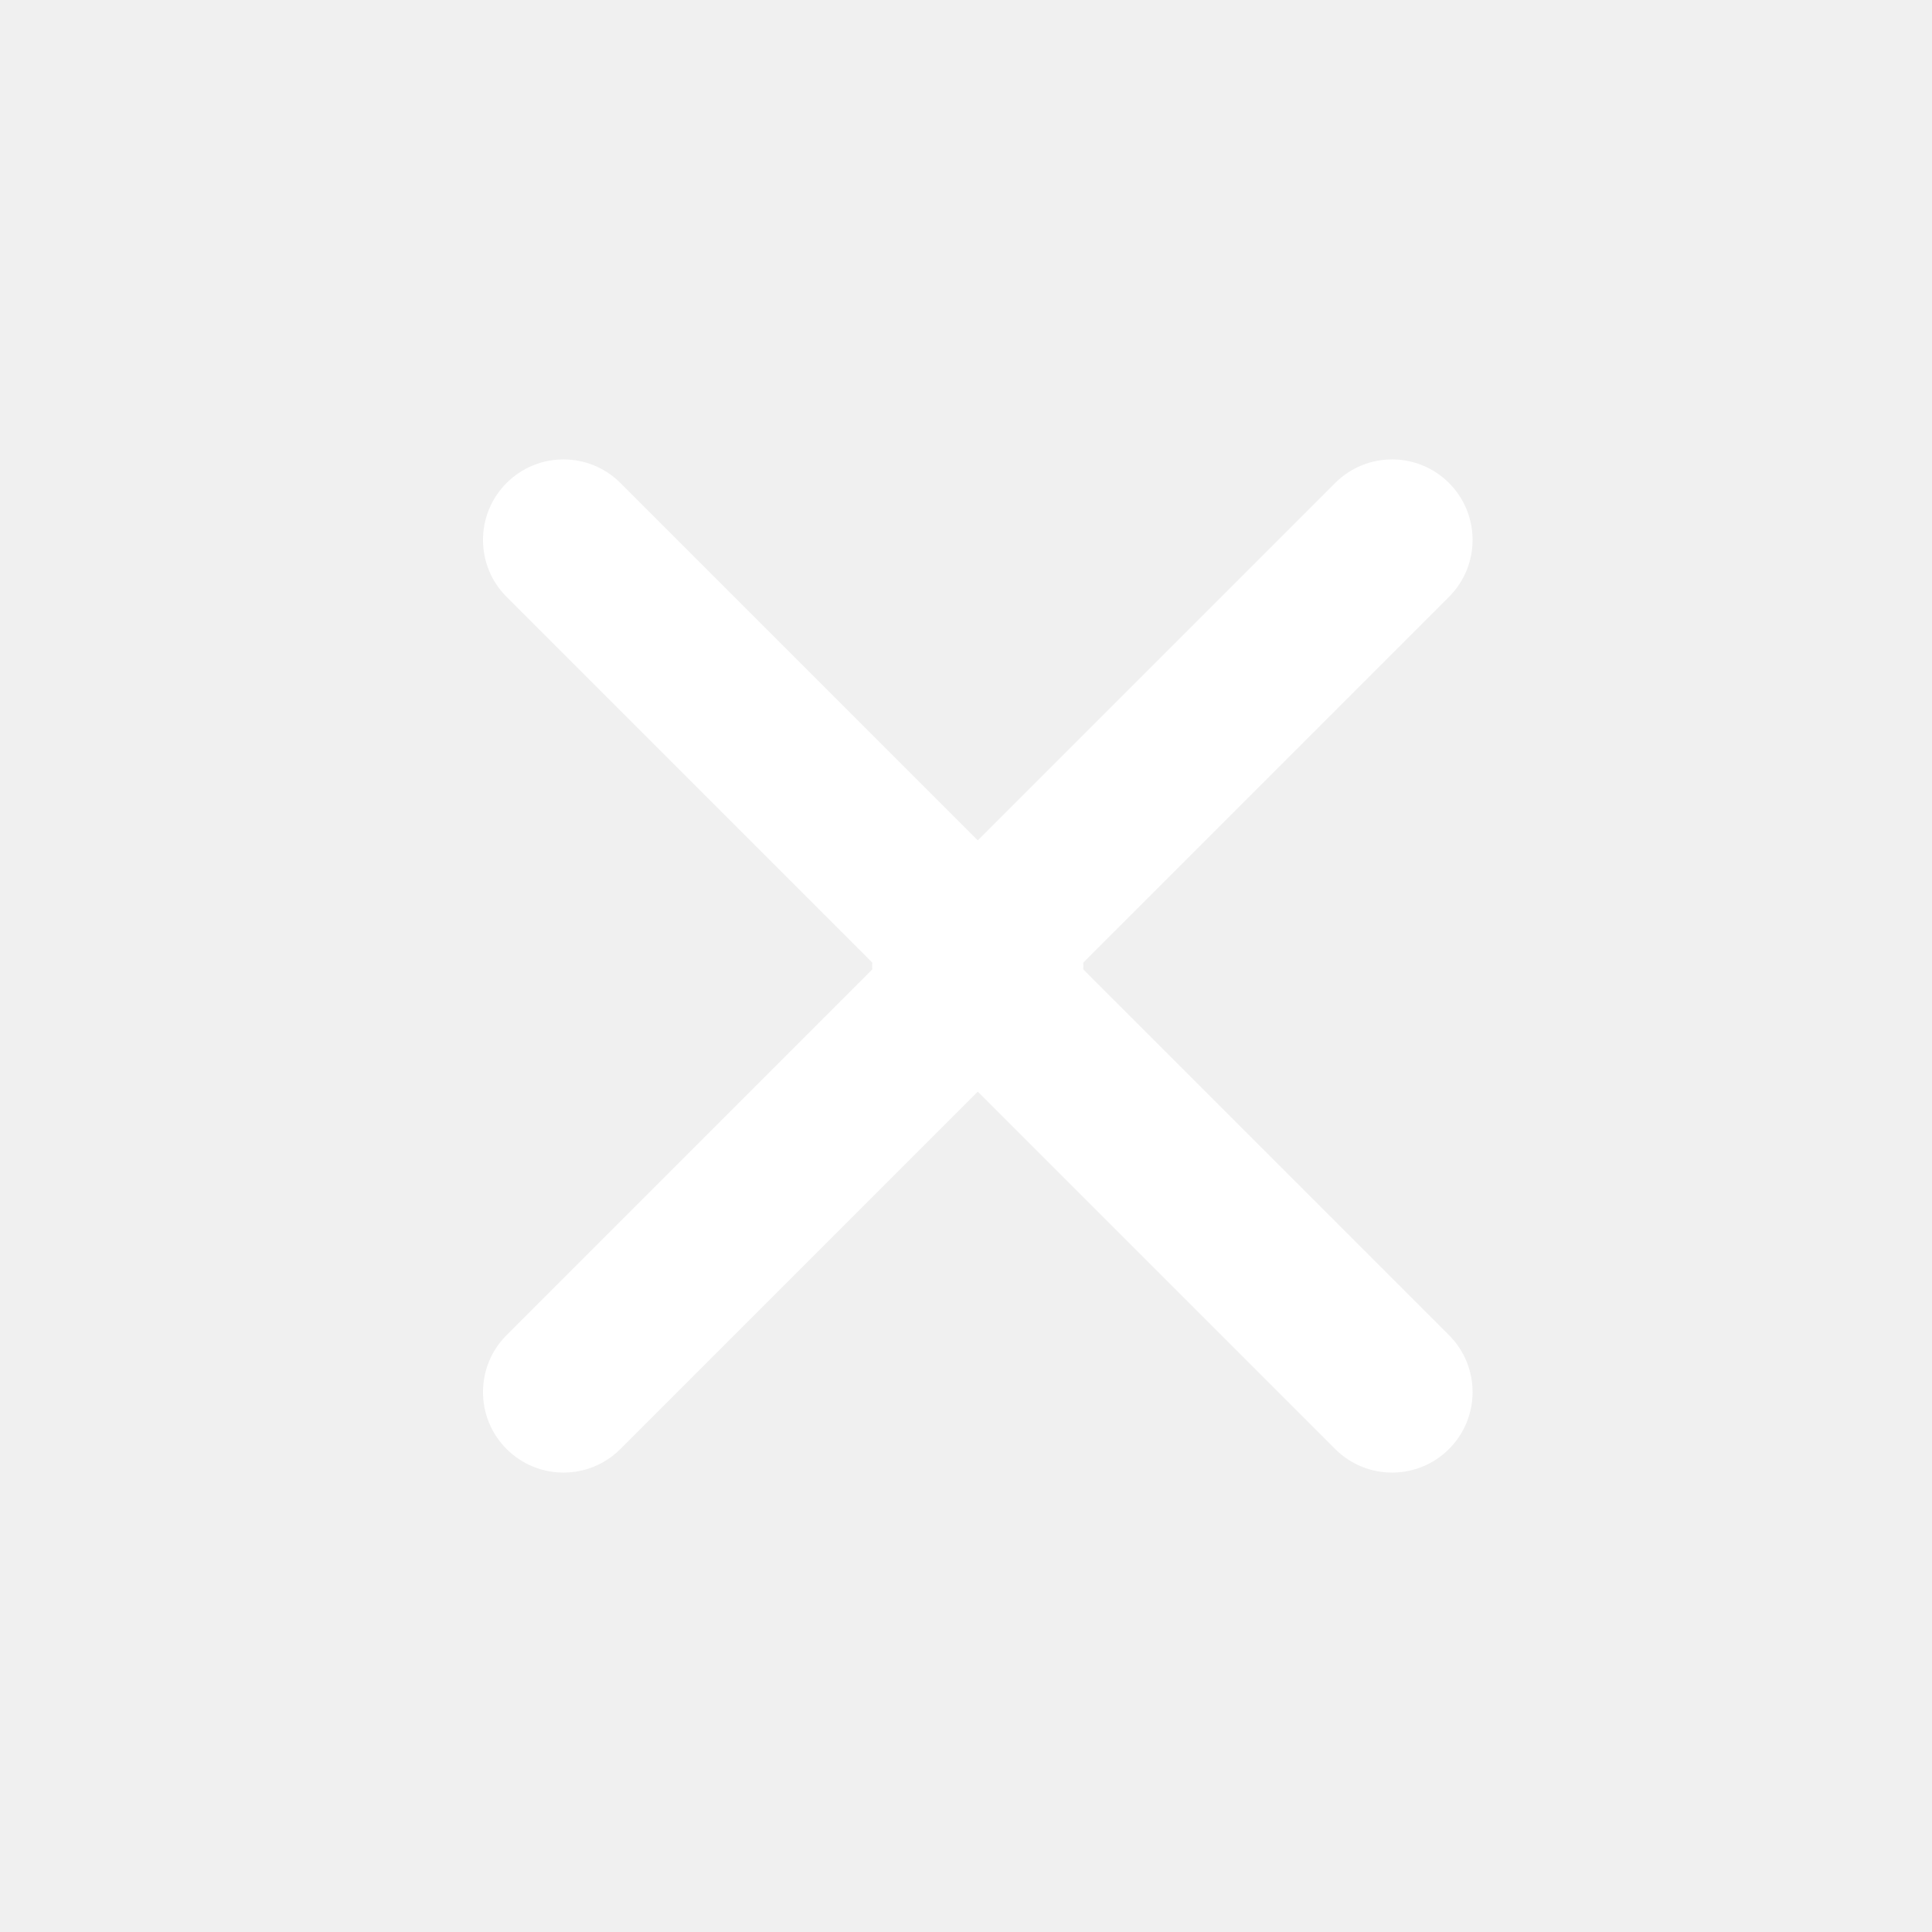
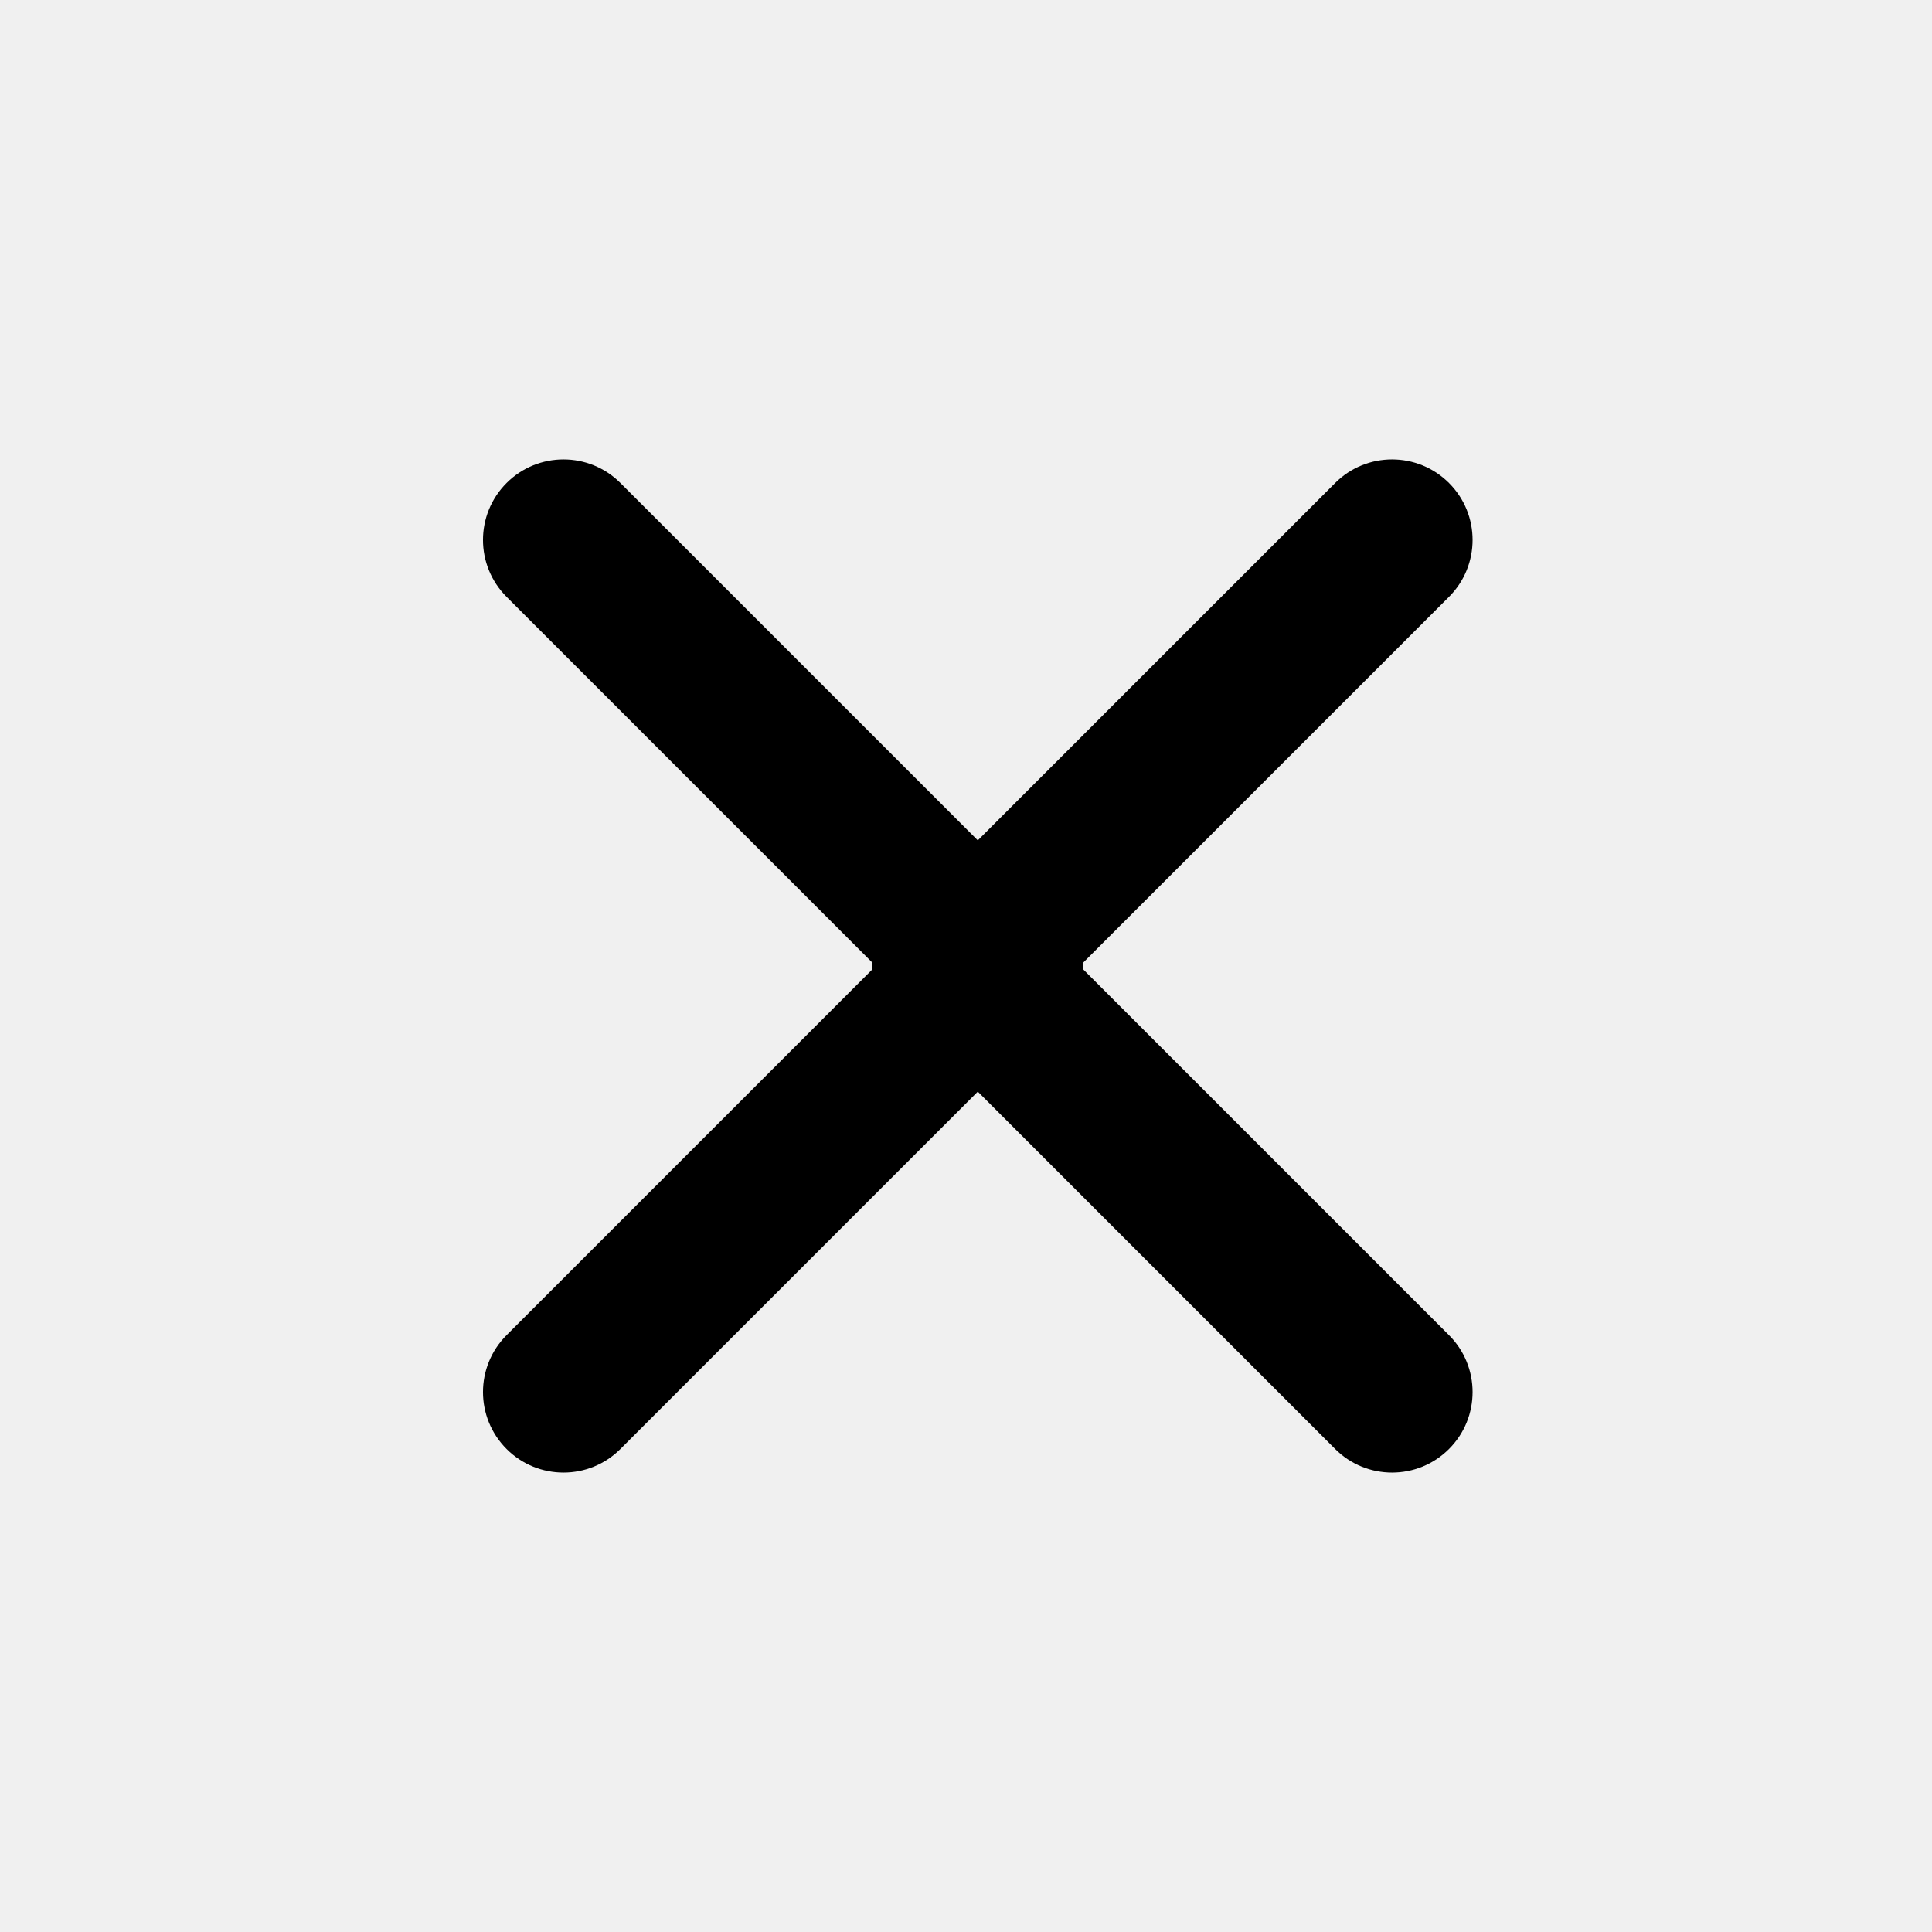
<svg xmlns="http://www.w3.org/2000/svg" width="40" height="40" viewBox="0 0 40 40" fill="none">
-   <path d="M22.357 20L30 27.643C30.651 28.294 30.651 29.349 30 30C29.349 30.651 28.294 30.651 27.643 30L18.35 20.707C17.959 20.317 17.959 19.683 18.35 19.293L27.643 10C28.294 9.349 29.349 9.349 30 10C30.651 10.651 30.651 11.706 30 12.357L22.357 20Z" fill="white" />
-   <path d="M18.131 20L10.488 27.643C9.837 28.294 9.837 29.349 10.488 30C11.139 30.651 12.194 30.651 12.845 30L22.138 20.707C22.528 20.317 22.528 19.683 22.138 19.293L12.845 10C12.194 9.349 11.139 9.349 10.488 10C9.837 10.651 9.837 11.706 10.488 12.357L18.131 20Z" fill="white" />
+   <path d="M22.357 20L30 27.643C30.651 28.294 30.651 29.349 30 30C29.349 30.651 28.294 30.651 27.643 30L18.35 20.707C17.959 20.317 17.959 19.683 18.35 19.293L27.643 10C28.294 9.349 29.349 9.349 30 10C30.651 10.651 30.651 11.706 30 12.357L22.357 20Z" fill="currentColor" />
+   <path d="M18.131 20L10.488 27.643C9.837 28.294 9.837 29.349 10.488 30C11.139 30.651 12.194 30.651 12.845 30L22.138 20.707C22.528 20.317 22.528 19.683 22.138 19.293L12.845 10C12.194 9.349 11.139 9.349 10.488 10C9.837 10.651 9.837 11.706 10.488 12.357L18.131 20Z" fill="currentColor" />
</svg>
